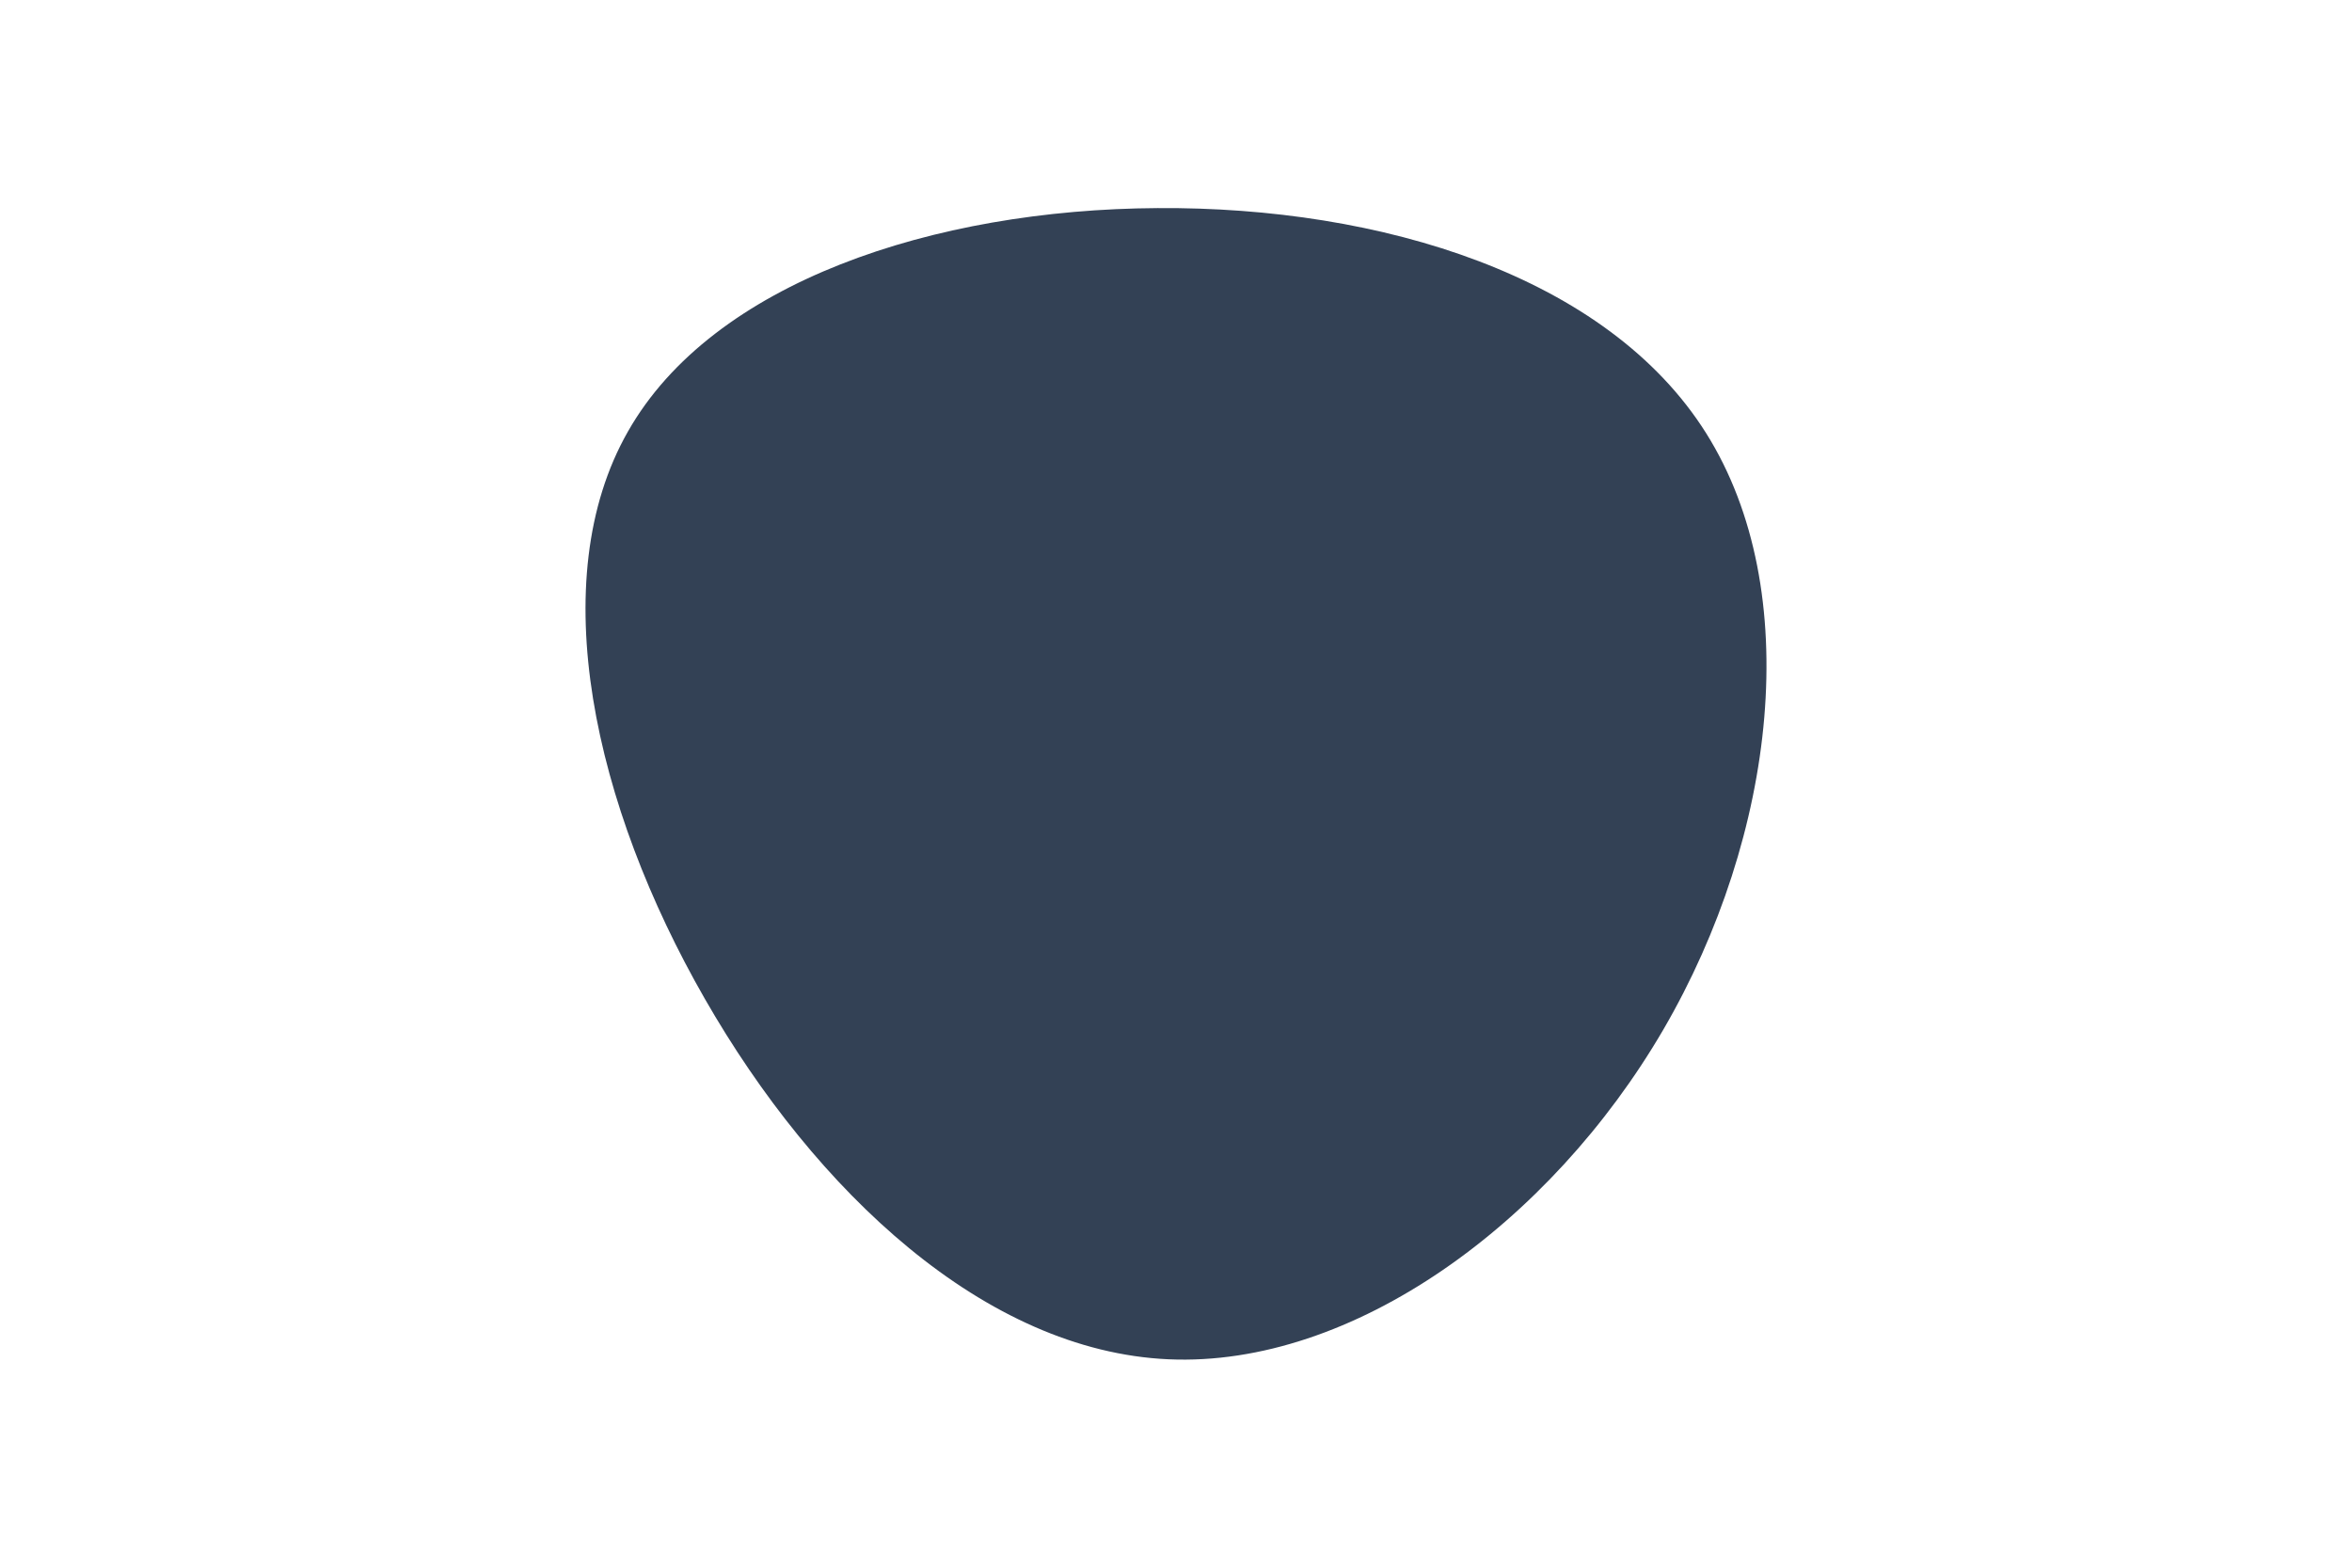
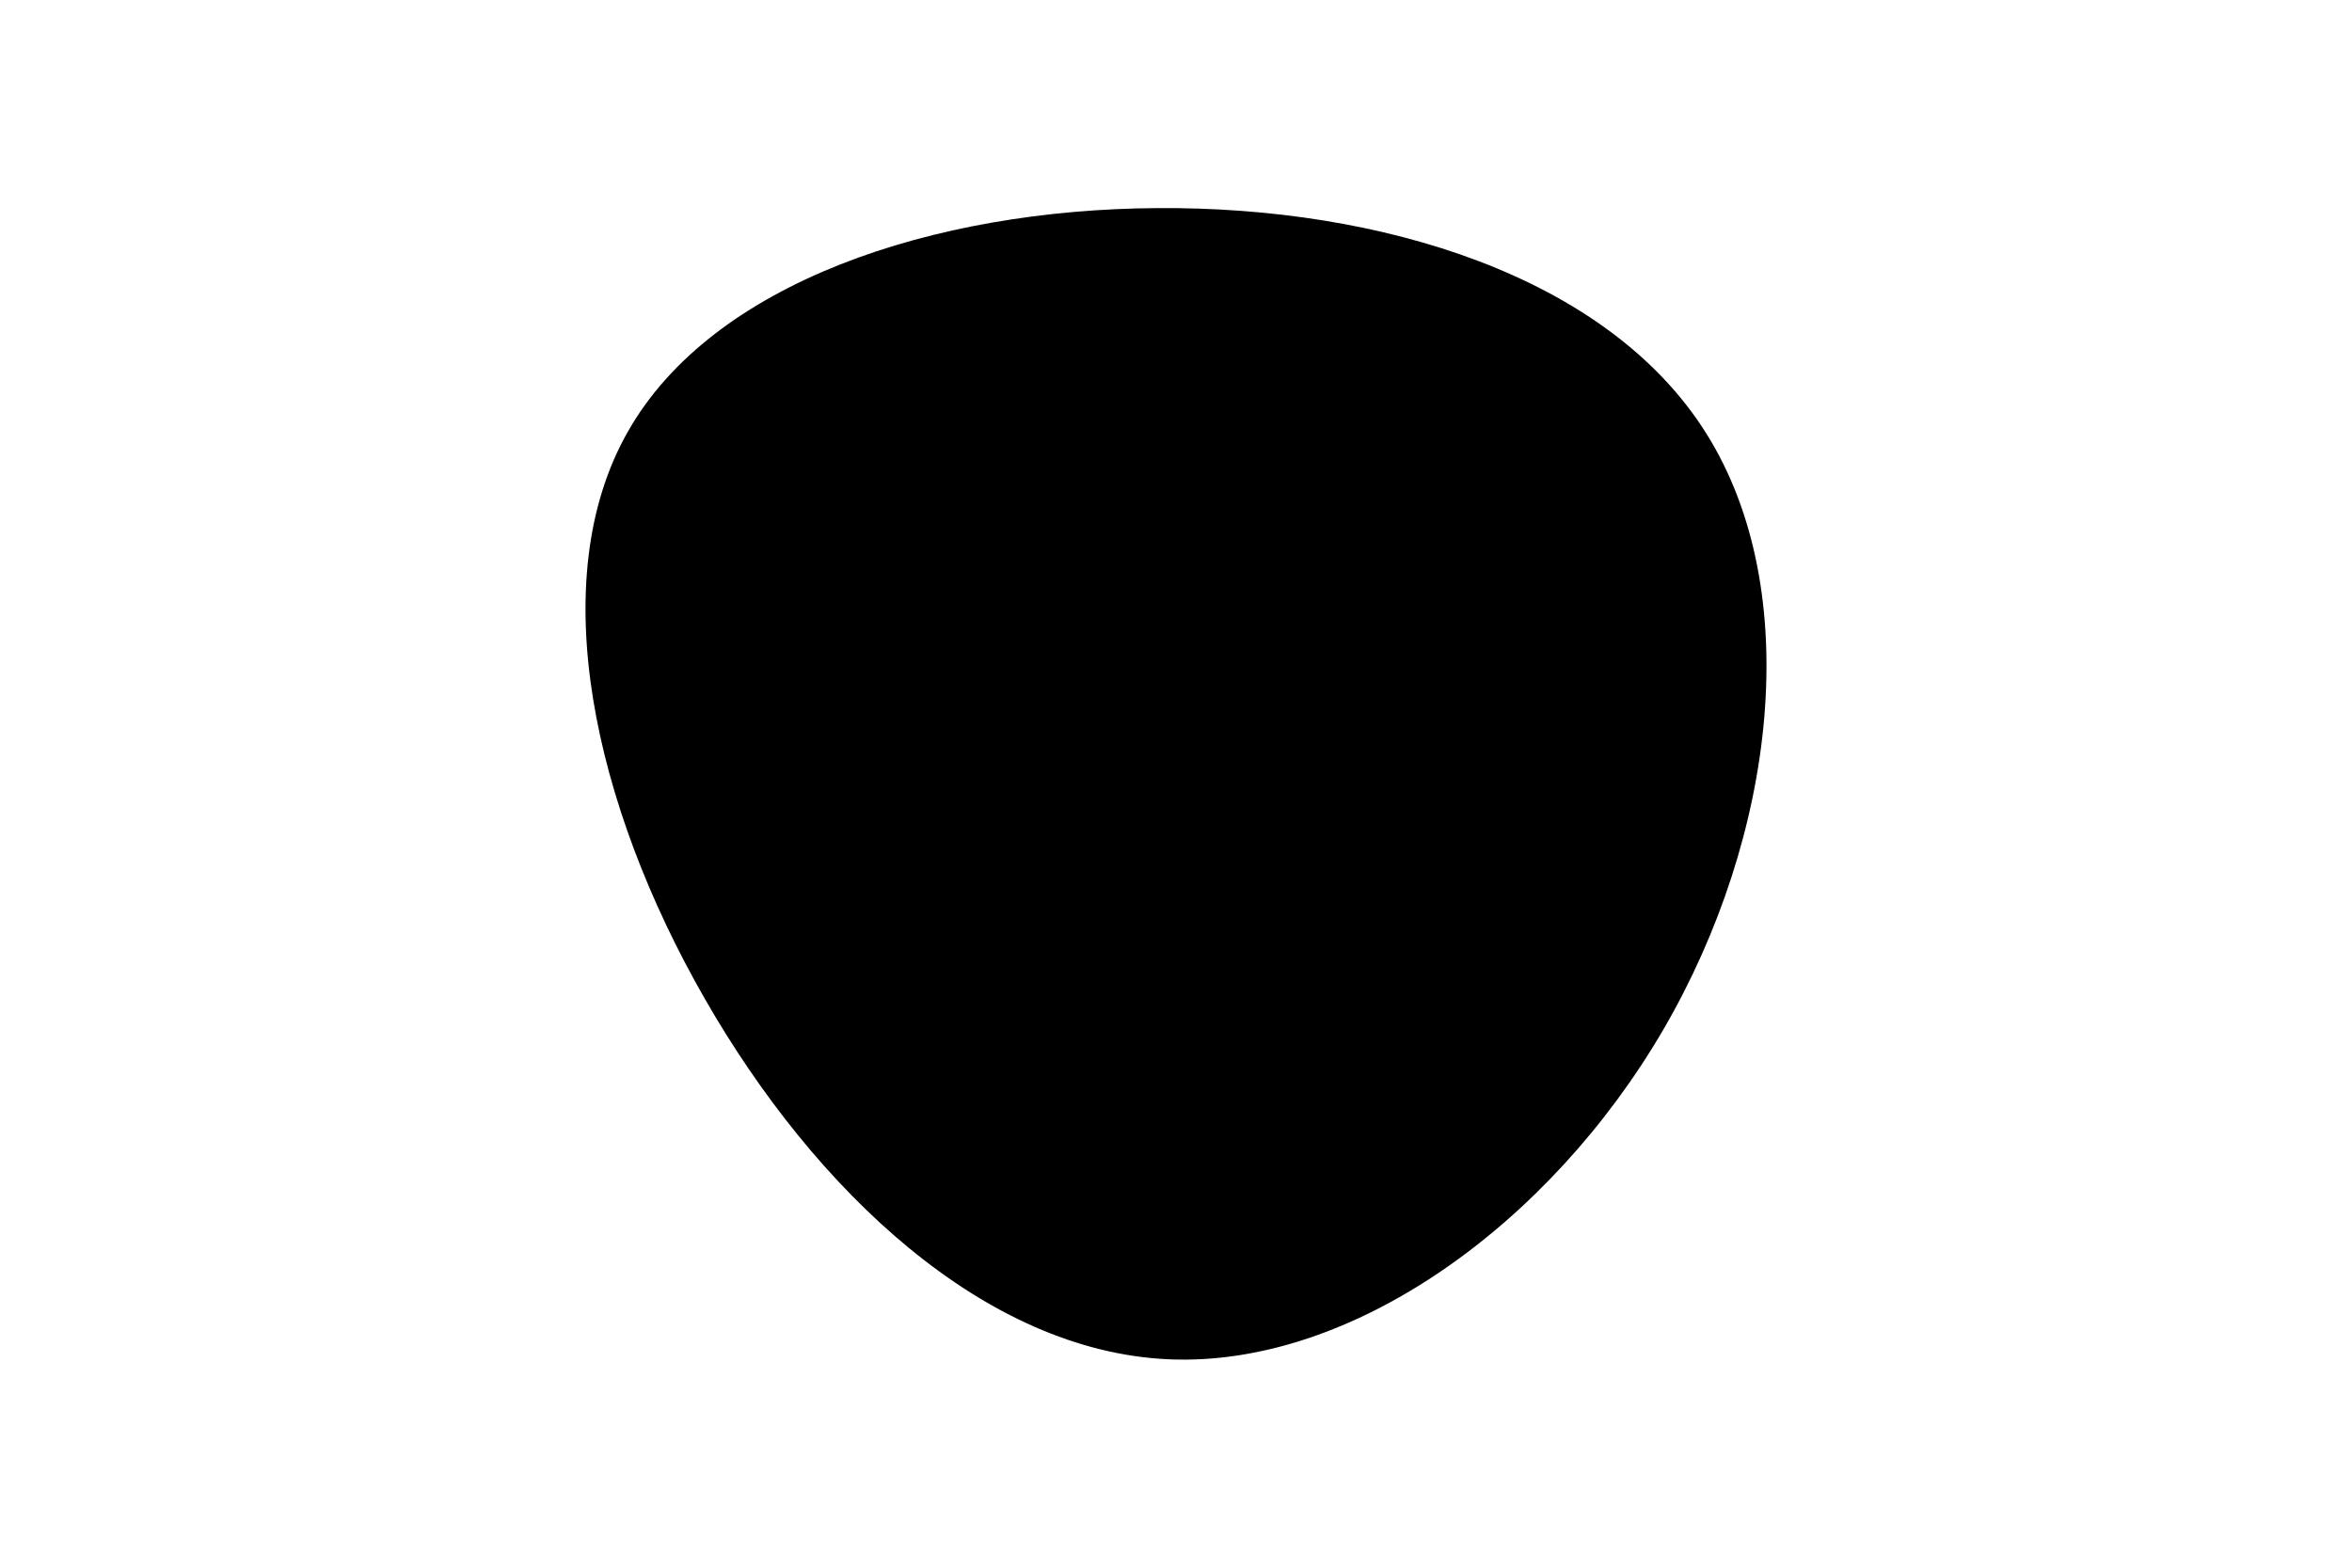
<svg xmlns="http://www.w3.org/2000/svg" id="visual" viewBox="0 0 900 600" width="900" height="600" version="1.1">
  <g transform="translate(441.8883 282.3426)">
-     <path d="M211 -116.5C248.8 -56.3 237.9 37.3 194.6 111.7C151.3 186 75.6 241 5.3 237.9C-65 234.8 -129.9 173.7 -172.2 99.9C-214.5 26.2 -234.1 -60.2 -201.6 -117.2C-169.2 -174.3 -84.6 -202.2 1 -202.7C86.6 -203.3 173.2 -176.7 211 -116.5" fill="#334155" />
+     <path d="M211 -116.5C248.8 -56.3 237.9 37.3 194.6 111.7C151.3 186 75.6 241 5.3 237.9C-65 234.8 -129.9 173.7 -172.2 99.9C-214.5 26.2 -234.1 -60.2 -201.6 -117.2C-169.2 -174.3 -84.6 -202.2 1 -202.7C86.6 -203.3 173.2 -176.7 211 -116.5" fill="currentColor" />
  </g>
</svg>
